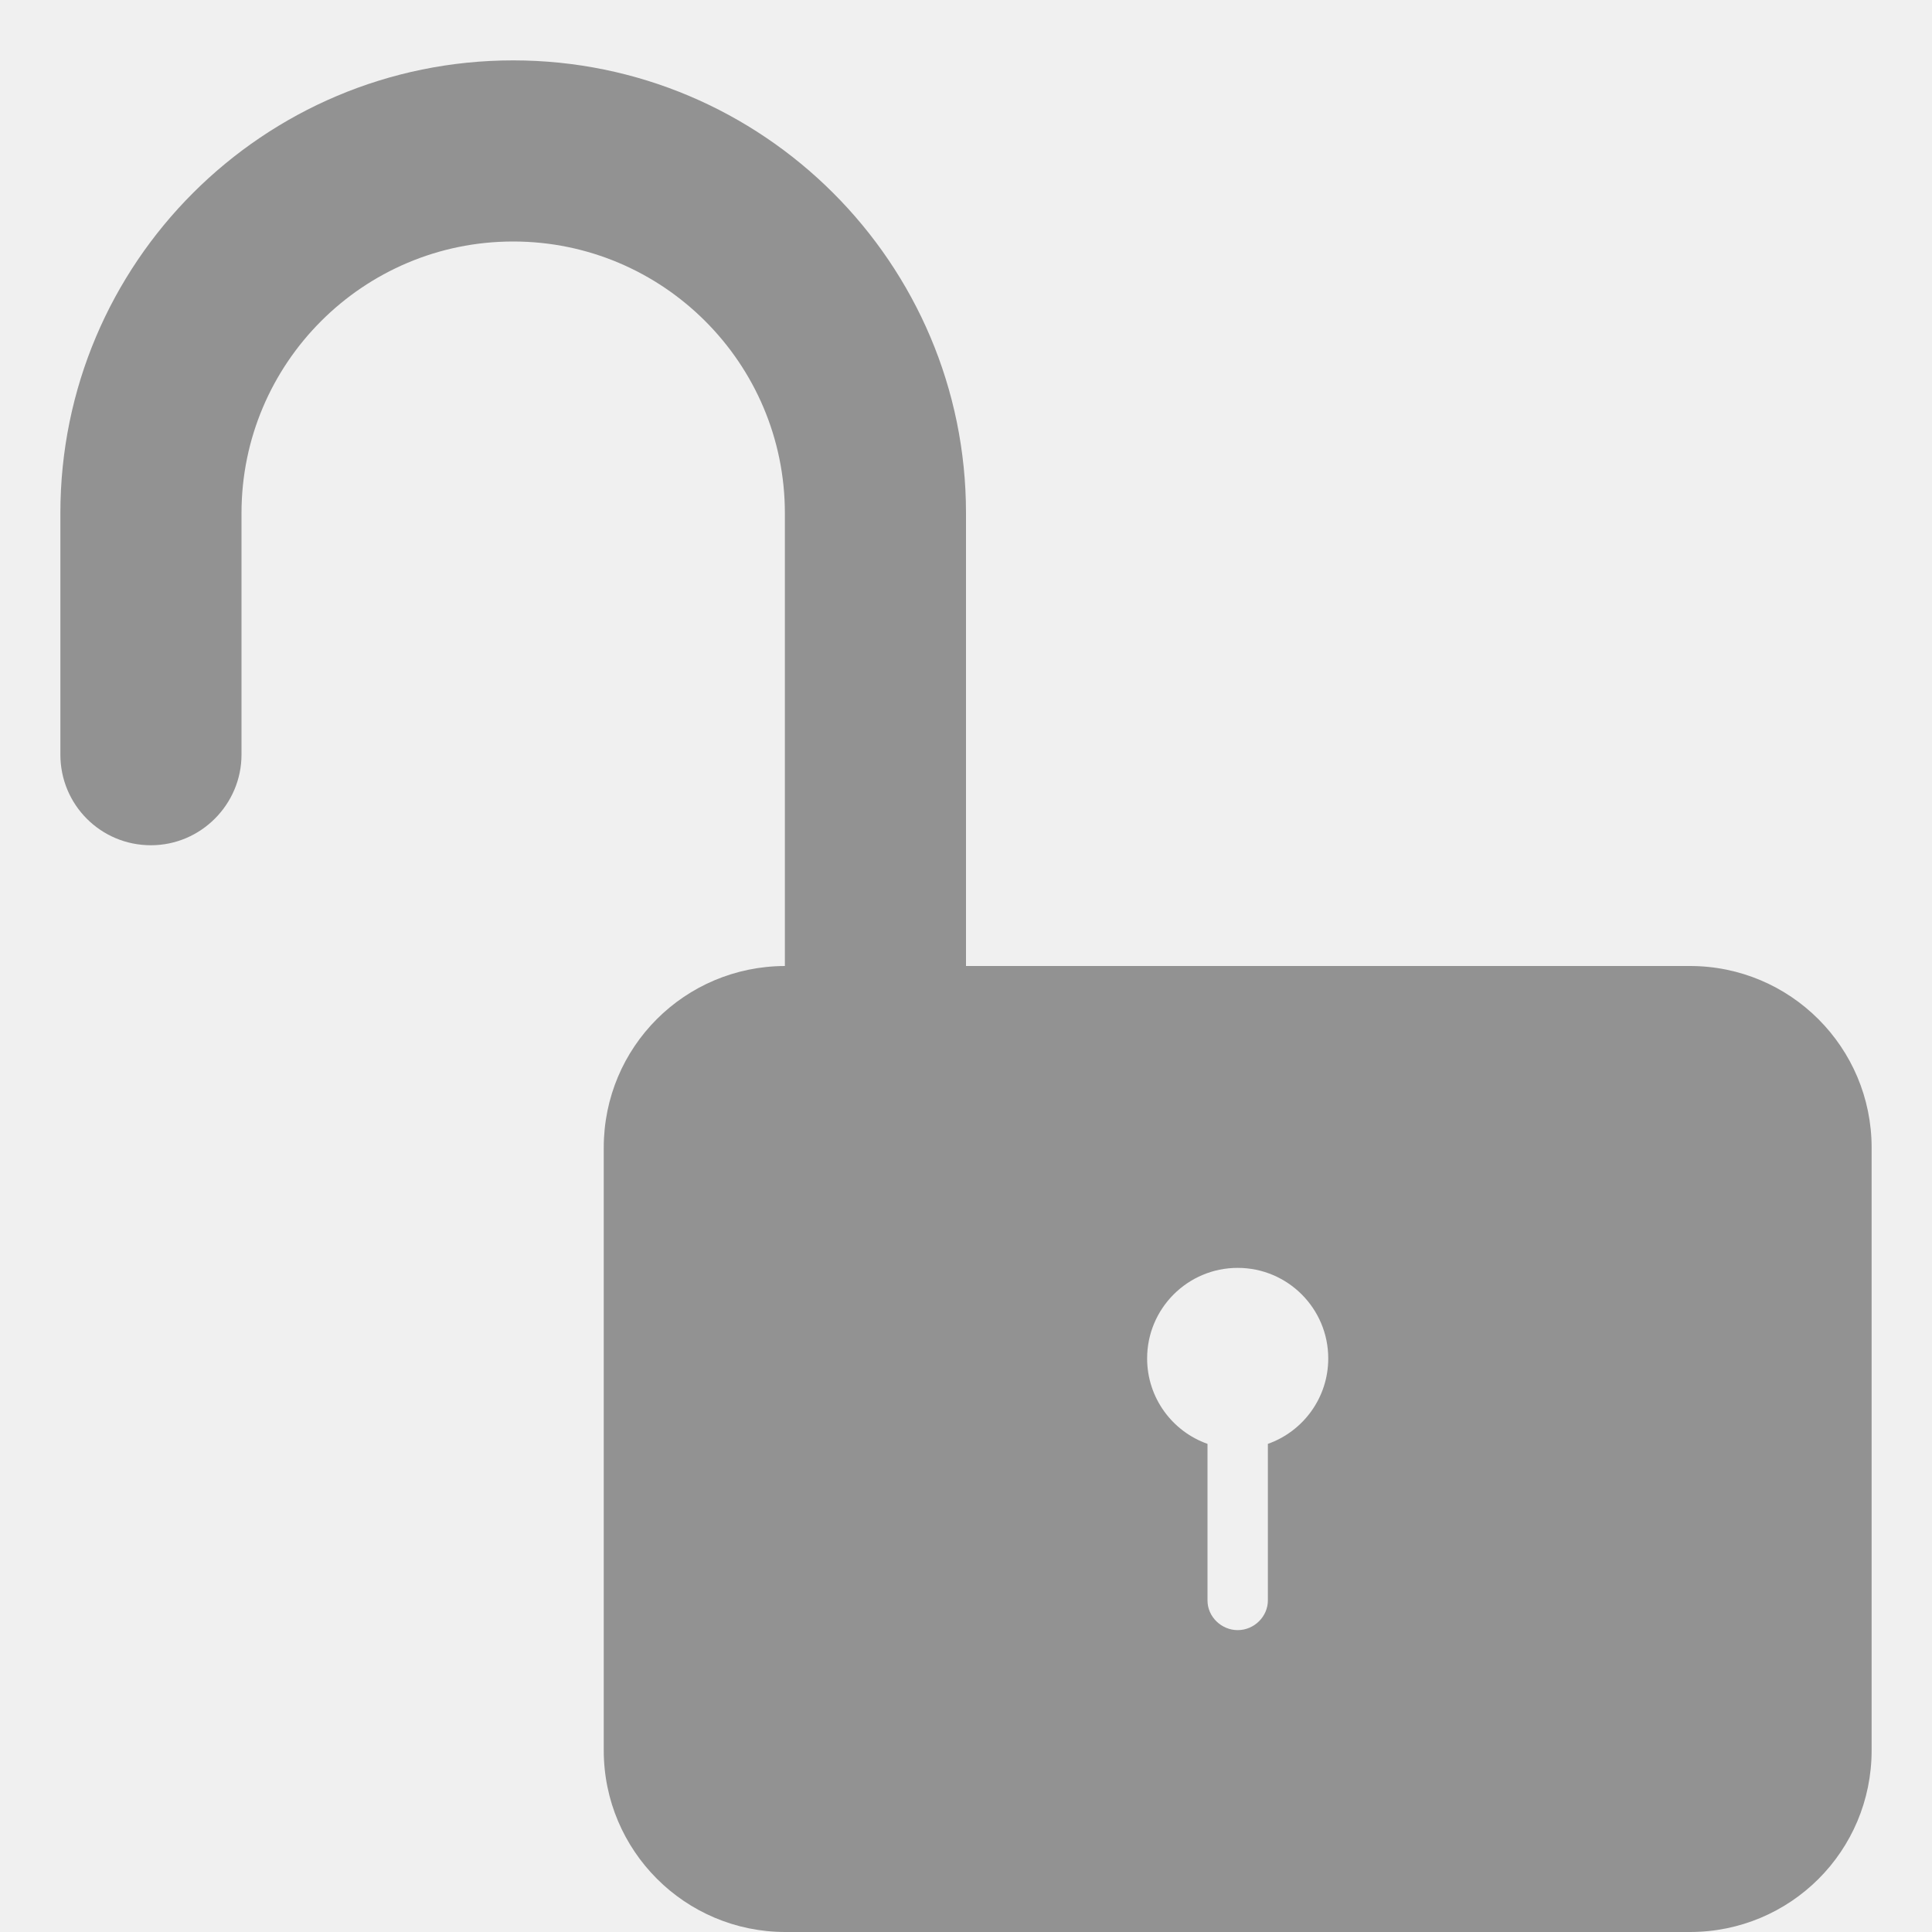
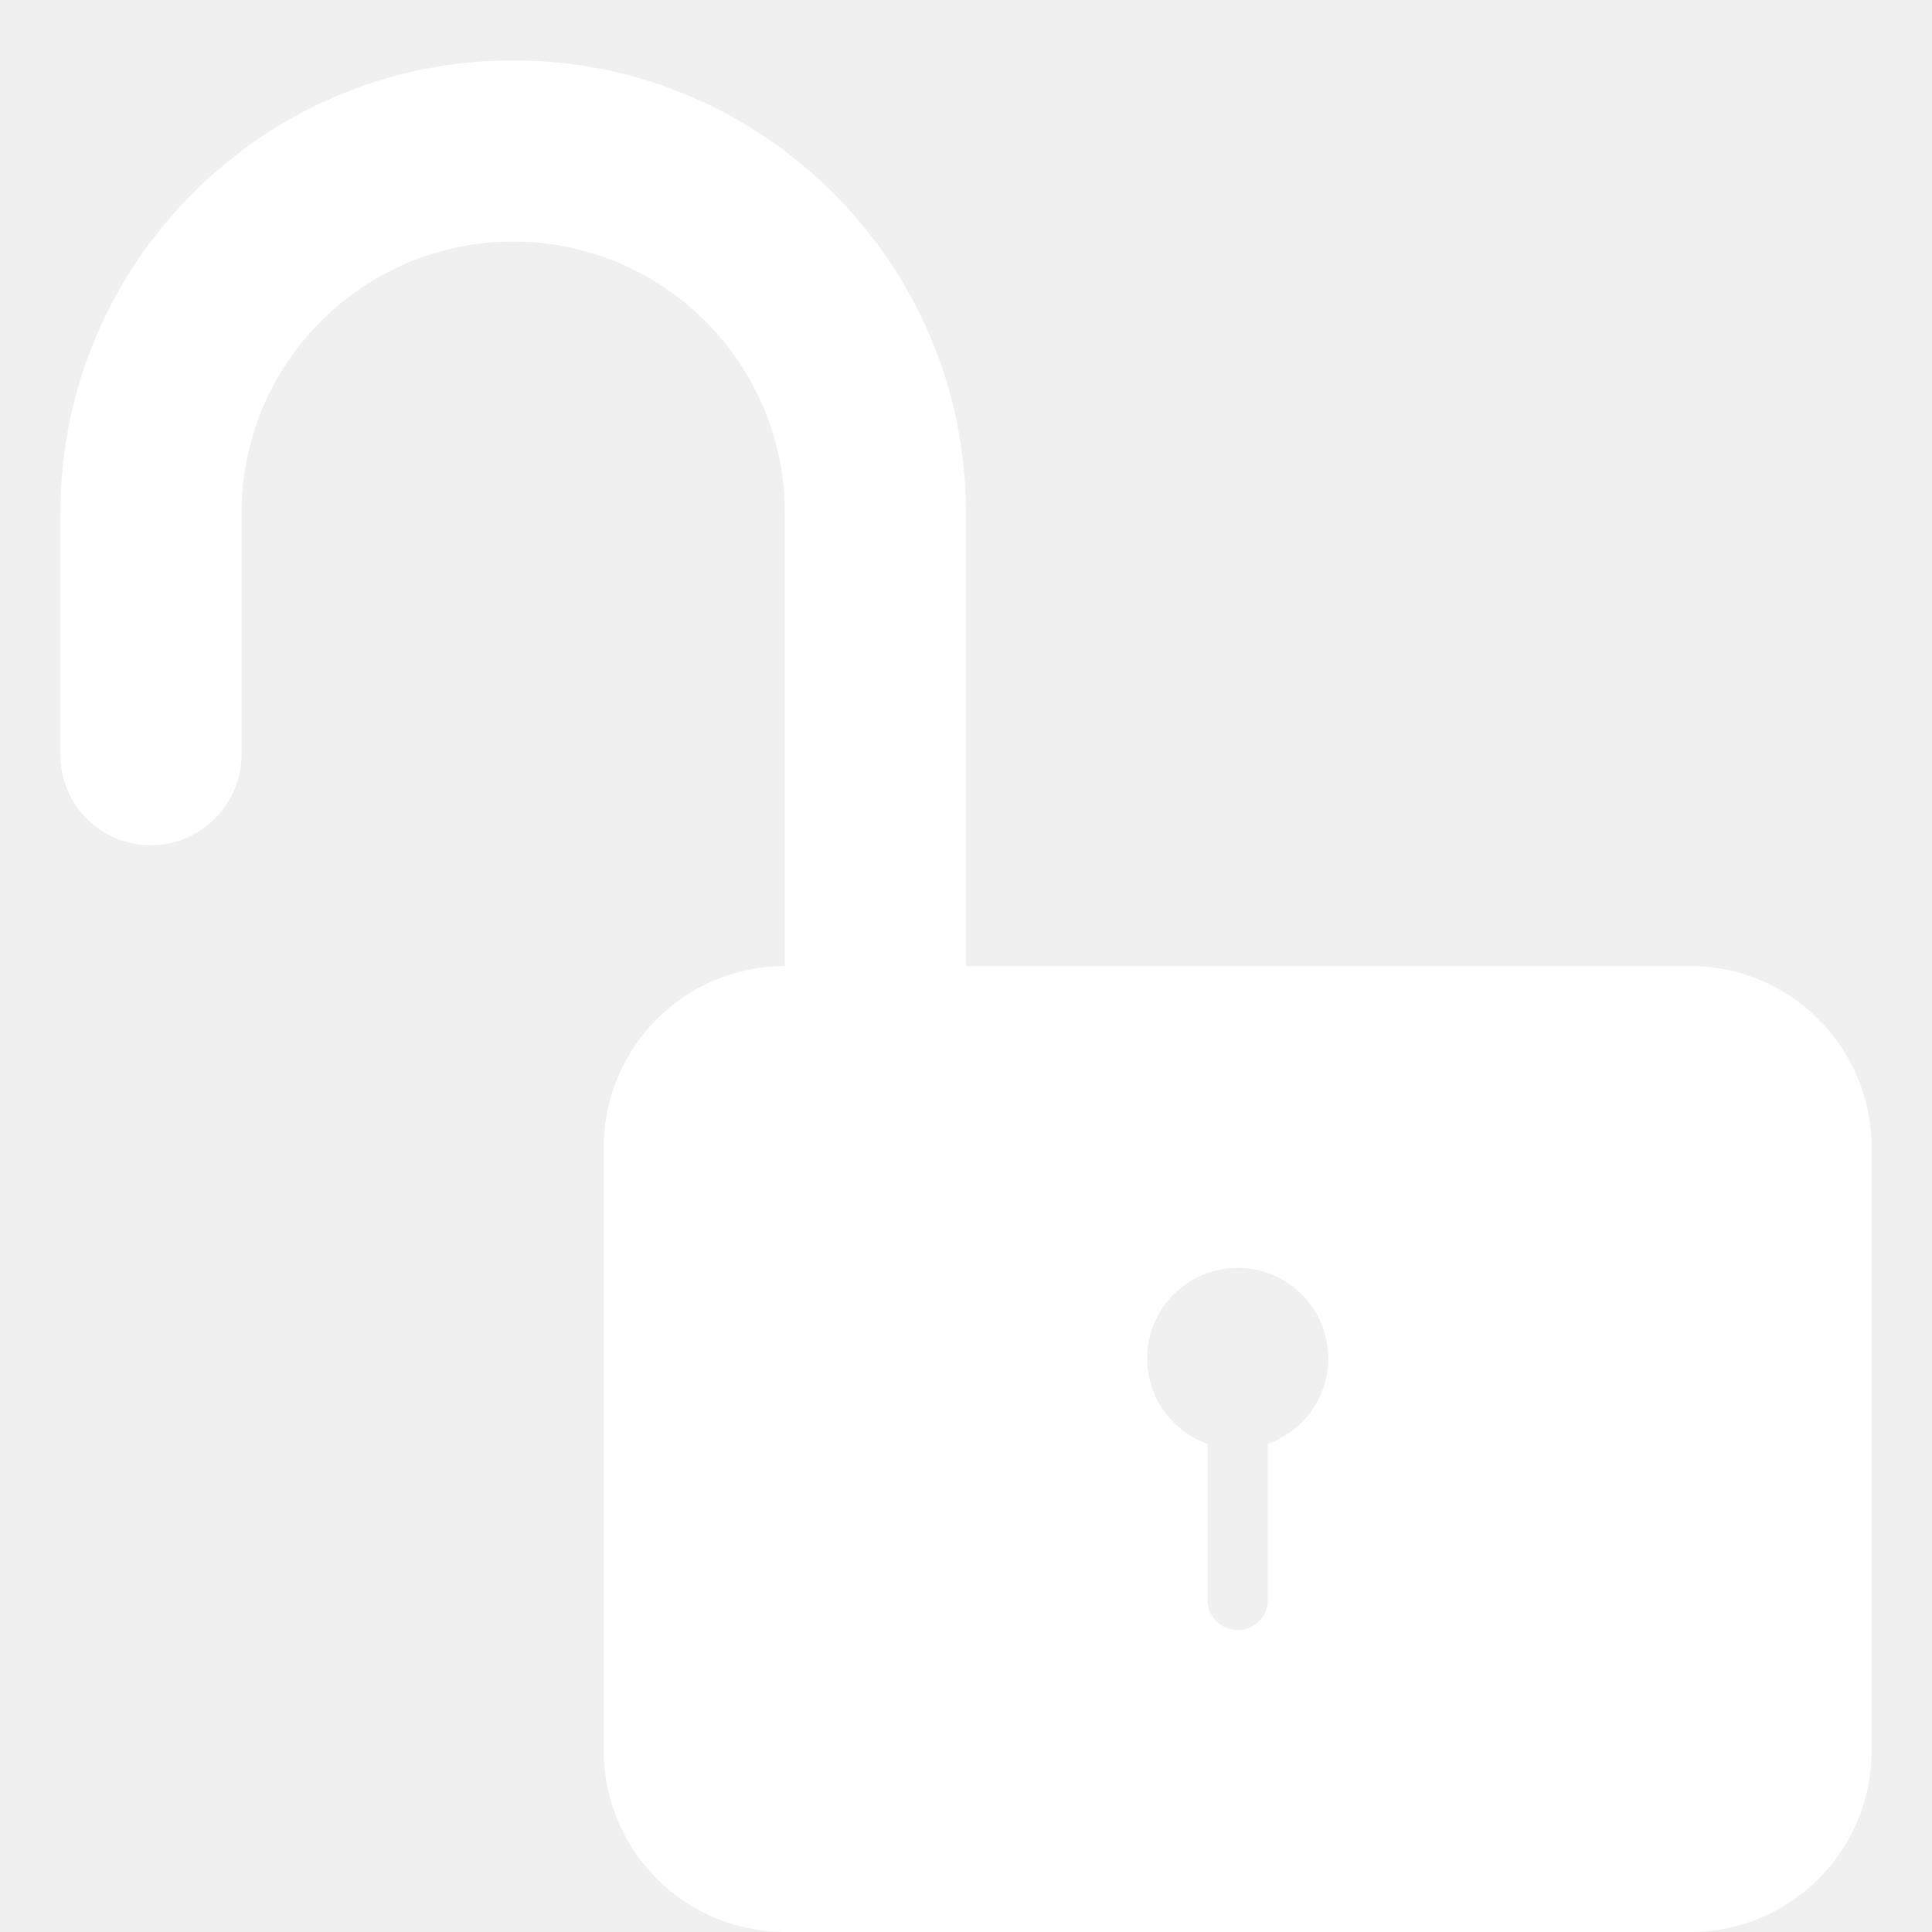
<svg xmlns="http://www.w3.org/2000/svg" version="1.1" viewBox="0 0 32 32">
  <g fill="none" fill-rule="evenodd" stroke="none" stroke-width="1">
-     <g fill="#929292">
+     <g fill="#FFF">
      <path d="M20,23.915 L20,26.509 C20,26.78 20.232,27 20.5,27 C20.776,27 21,26.772 21,26.509 L21,23.915 C21.583,23.709 22,23.153 22,22.5 C22,21.672 21.328,21 20.5,21 C19.672,21 19,21.672 19,22.5 C19,23.153 19.417,23.709 20,23.915 L20,23.915 L20,23.915 Z M13,8.5 C13,6.015 10.98,4 8.5,4 C6.015,4 4,6.017 4,8.5 L4,10 L4,12.499 C4,13.321 3.328,14 2.5,14 C1.666,14 1,13.328 1,12.499 L1,10 L1,8.499 C1,4.357 4.358,1 8.5,1 C12.634,1 16,4.358 16,8.499 L16,16 L27.991,16 C29.654,16 31,17.347 31,19.009 L31,28.991 C31,30.663 29.653,32 27.991,32 L13.009,32 C11.346,32 10,30.653 10,28.991 L10,19.009 C10,17.34 11.342,16.005 13,16 L13,8.5 L13,8.5 Z" />
    </g>
  </g>
</svg>
